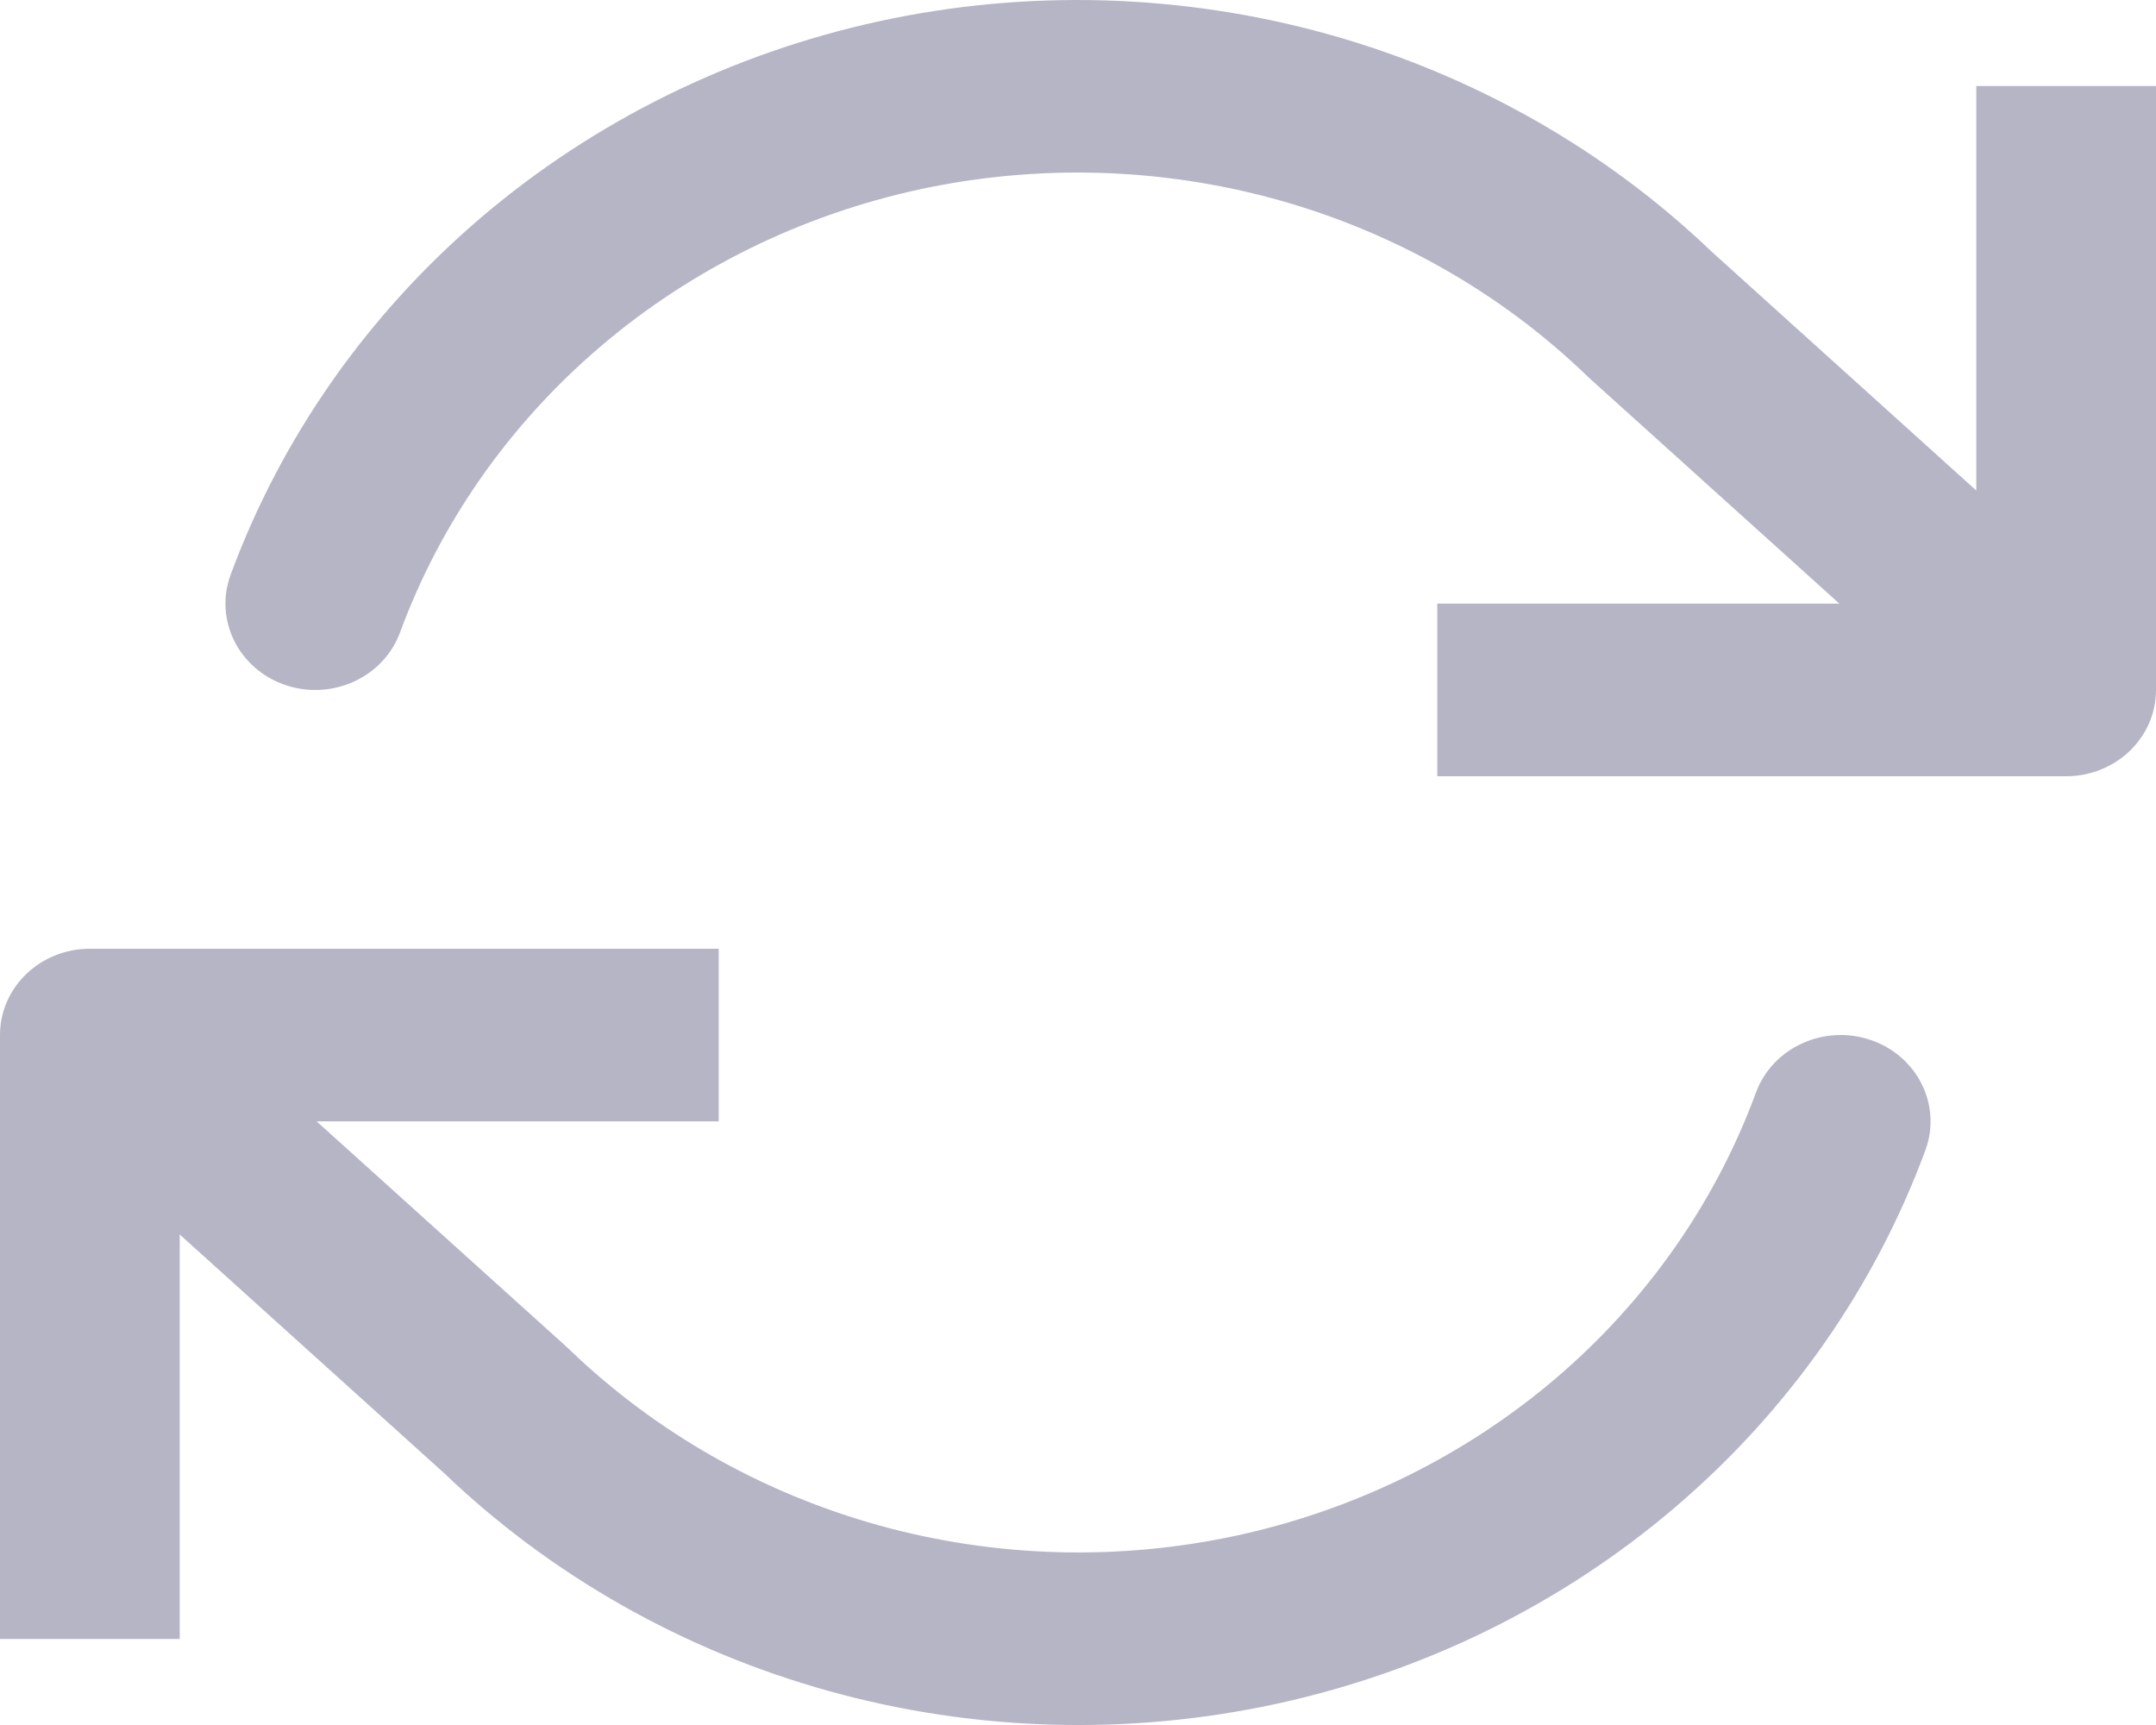
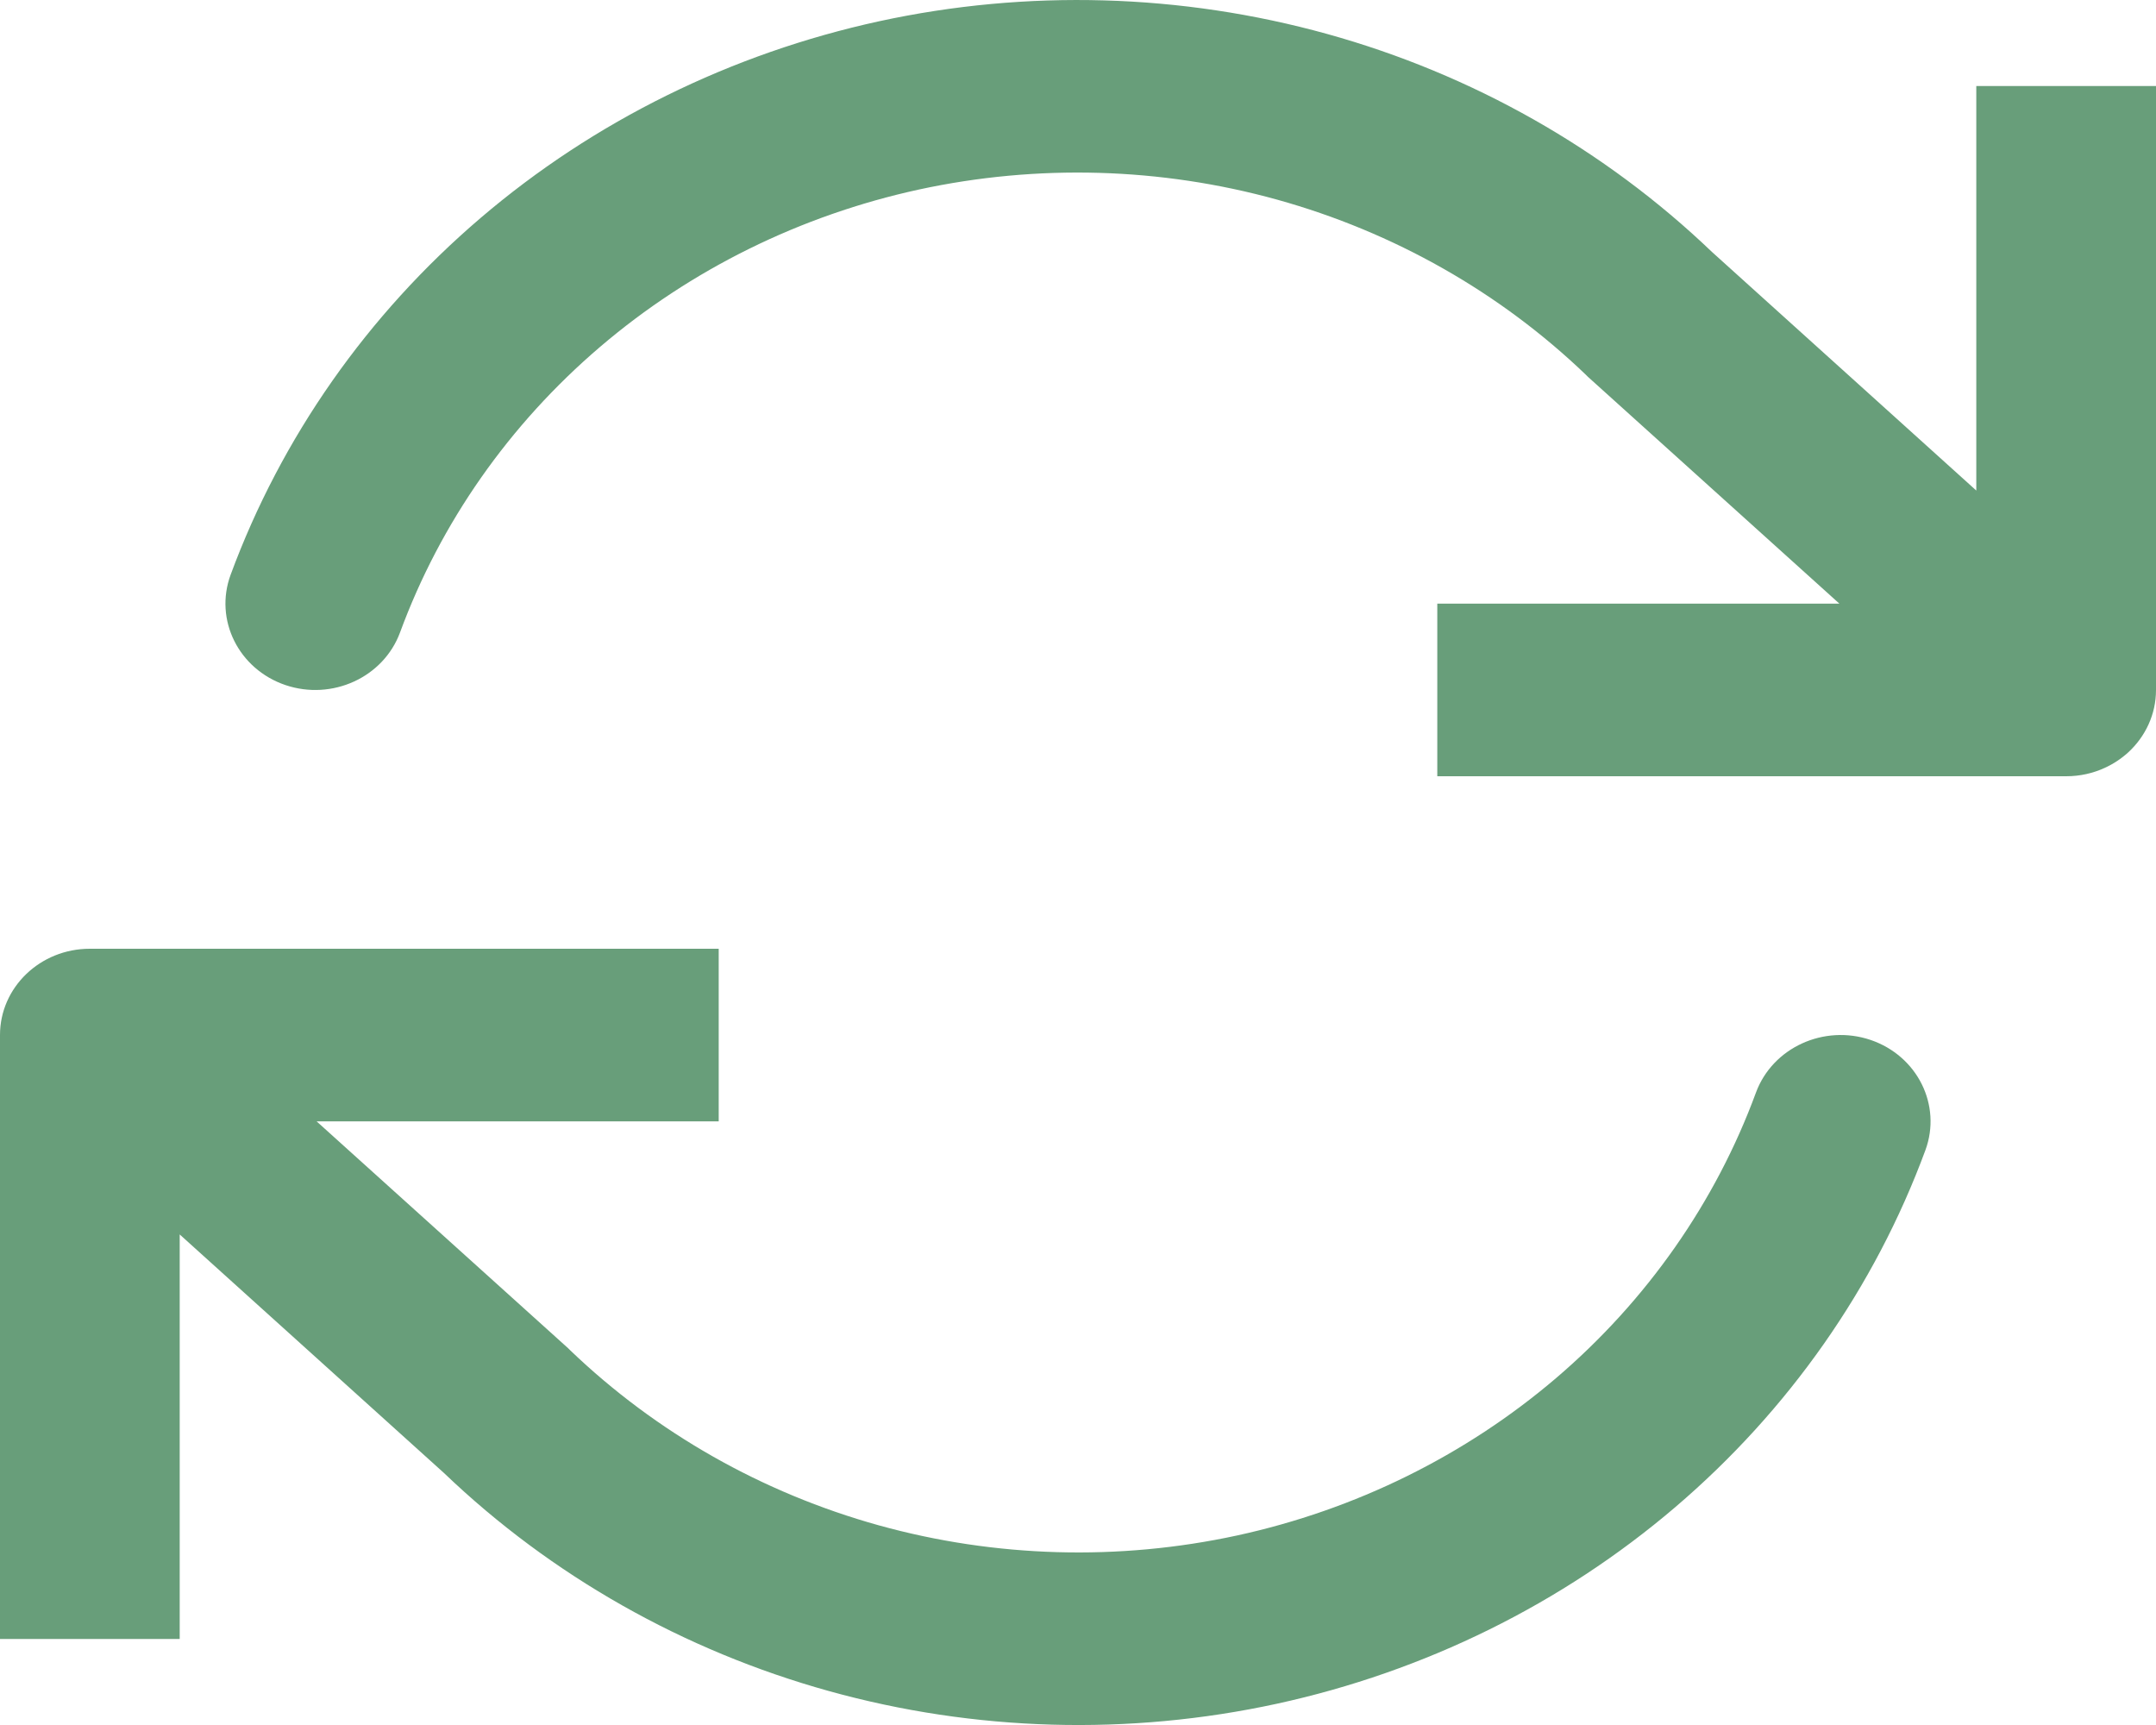
<svg xmlns="http://www.w3.org/2000/svg" width="20" height="16" viewBox="0 0 20 16" fill="none">
-   <path d="M8.524 1.758C9.623 1.52 10.766 1.552 11.848 1.852C12.93 2.153 13.915 2.712 14.711 3.476C14.717 3.482 14.723 3.488 14.729 3.494L17.063 5.599H13.333V7.2H19.167C19.295 7.2 19.417 7.172 19.525 7.122C19.604 7.086 19.677 7.038 19.743 6.978C19.901 6.832 20 6.627 20 6.4V0.798H18.333V4.55L15.88 2.336C14.886 1.385 13.659 0.689 12.311 0.315C10.959 -0.06 9.529 -0.101 8.156 0.197C6.783 0.496 5.511 1.123 4.459 2.021C3.407 2.919 2.609 4.058 2.139 5.332C1.986 5.749 2.213 6.206 2.647 6.354C3.081 6.501 3.557 6.283 3.711 5.866C4.086 4.847 4.725 3.936 5.567 3.217C6.408 2.499 7.426 1.997 8.524 1.758Z" fill="#B5B5C6" />
-   <path d="M1.667 11.45V15.202H0V9.6C0 9.158 0.373 8.8 0.833 8.8H6.667V10.401H2.937L5.271 12.506C5.277 12.512 5.283 12.518 5.289 12.524C6.086 13.288 7.07 13.847 8.152 14.148C9.234 14.448 10.377 14.48 11.476 14.242C12.574 14.003 13.592 13.501 14.434 12.783C15.275 12.065 15.914 11.153 16.289 10.134C16.443 9.717 16.919 9.499 17.353 9.646C17.787 9.794 18.014 10.251 17.861 10.668C17.391 11.942 16.593 13.081 15.541 13.979C14.489 14.877 13.217 15.504 11.844 15.803C10.471 16.101 9.041 16.061 7.689 15.685C6.341 15.31 5.114 14.615 4.12 13.664L1.667 11.45Z" fill="#B5B5C6" />
+   <path d="M8.524 1.758C9.623 1.52 10.766 1.552 11.848 1.852C12.93 2.153 13.915 2.712 14.711 3.476C14.717 3.482 14.723 3.488 14.729 3.494L17.063 5.599H13.333V7.2H19.167C19.295 7.2 19.417 7.172 19.525 7.122C19.604 7.086 19.677 7.038 19.743 6.978C19.901 6.832 20 6.627 20 6.4V0.798H18.333V4.55L15.88 2.336C14.886 1.385 13.659 0.689 12.311 0.315C10.959 -0.06 9.529 -0.101 8.156 0.197C6.783 0.496 5.511 1.123 4.459 2.021C3.407 2.919 2.609 4.058 2.139 5.332C1.986 5.749 2.213 6.206 2.647 6.354C3.081 6.501 3.557 6.283 3.711 5.866C4.086 4.847 4.725 3.936 5.567 3.217C6.408 2.499 7.426 1.997 8.524 1.758Z" fill="#689E7A" />
+   <path d="M1.667 11.45V15.202H0V9.6C0 9.158 0.373 8.8 0.833 8.8H6.667V10.401H2.937L5.271 12.506C5.277 12.512 5.283 12.518 5.289 12.524C6.086 13.288 7.07 13.847 8.152 14.148C9.234 14.448 10.377 14.48 11.476 14.242C12.574 14.003 13.592 13.501 14.434 12.783C15.275 12.065 15.914 11.153 16.289 10.134C16.443 9.717 16.919 9.499 17.353 9.646C17.787 9.794 18.014 10.251 17.861 10.668C17.391 11.942 16.593 13.081 15.541 13.979C14.489 14.877 13.217 15.504 11.844 15.803C10.471 16.101 9.041 16.061 7.689 15.685C6.341 15.31 5.114 14.615 4.12 13.664L1.667 11.45Z" fill="#689E7A" />
</svg>
